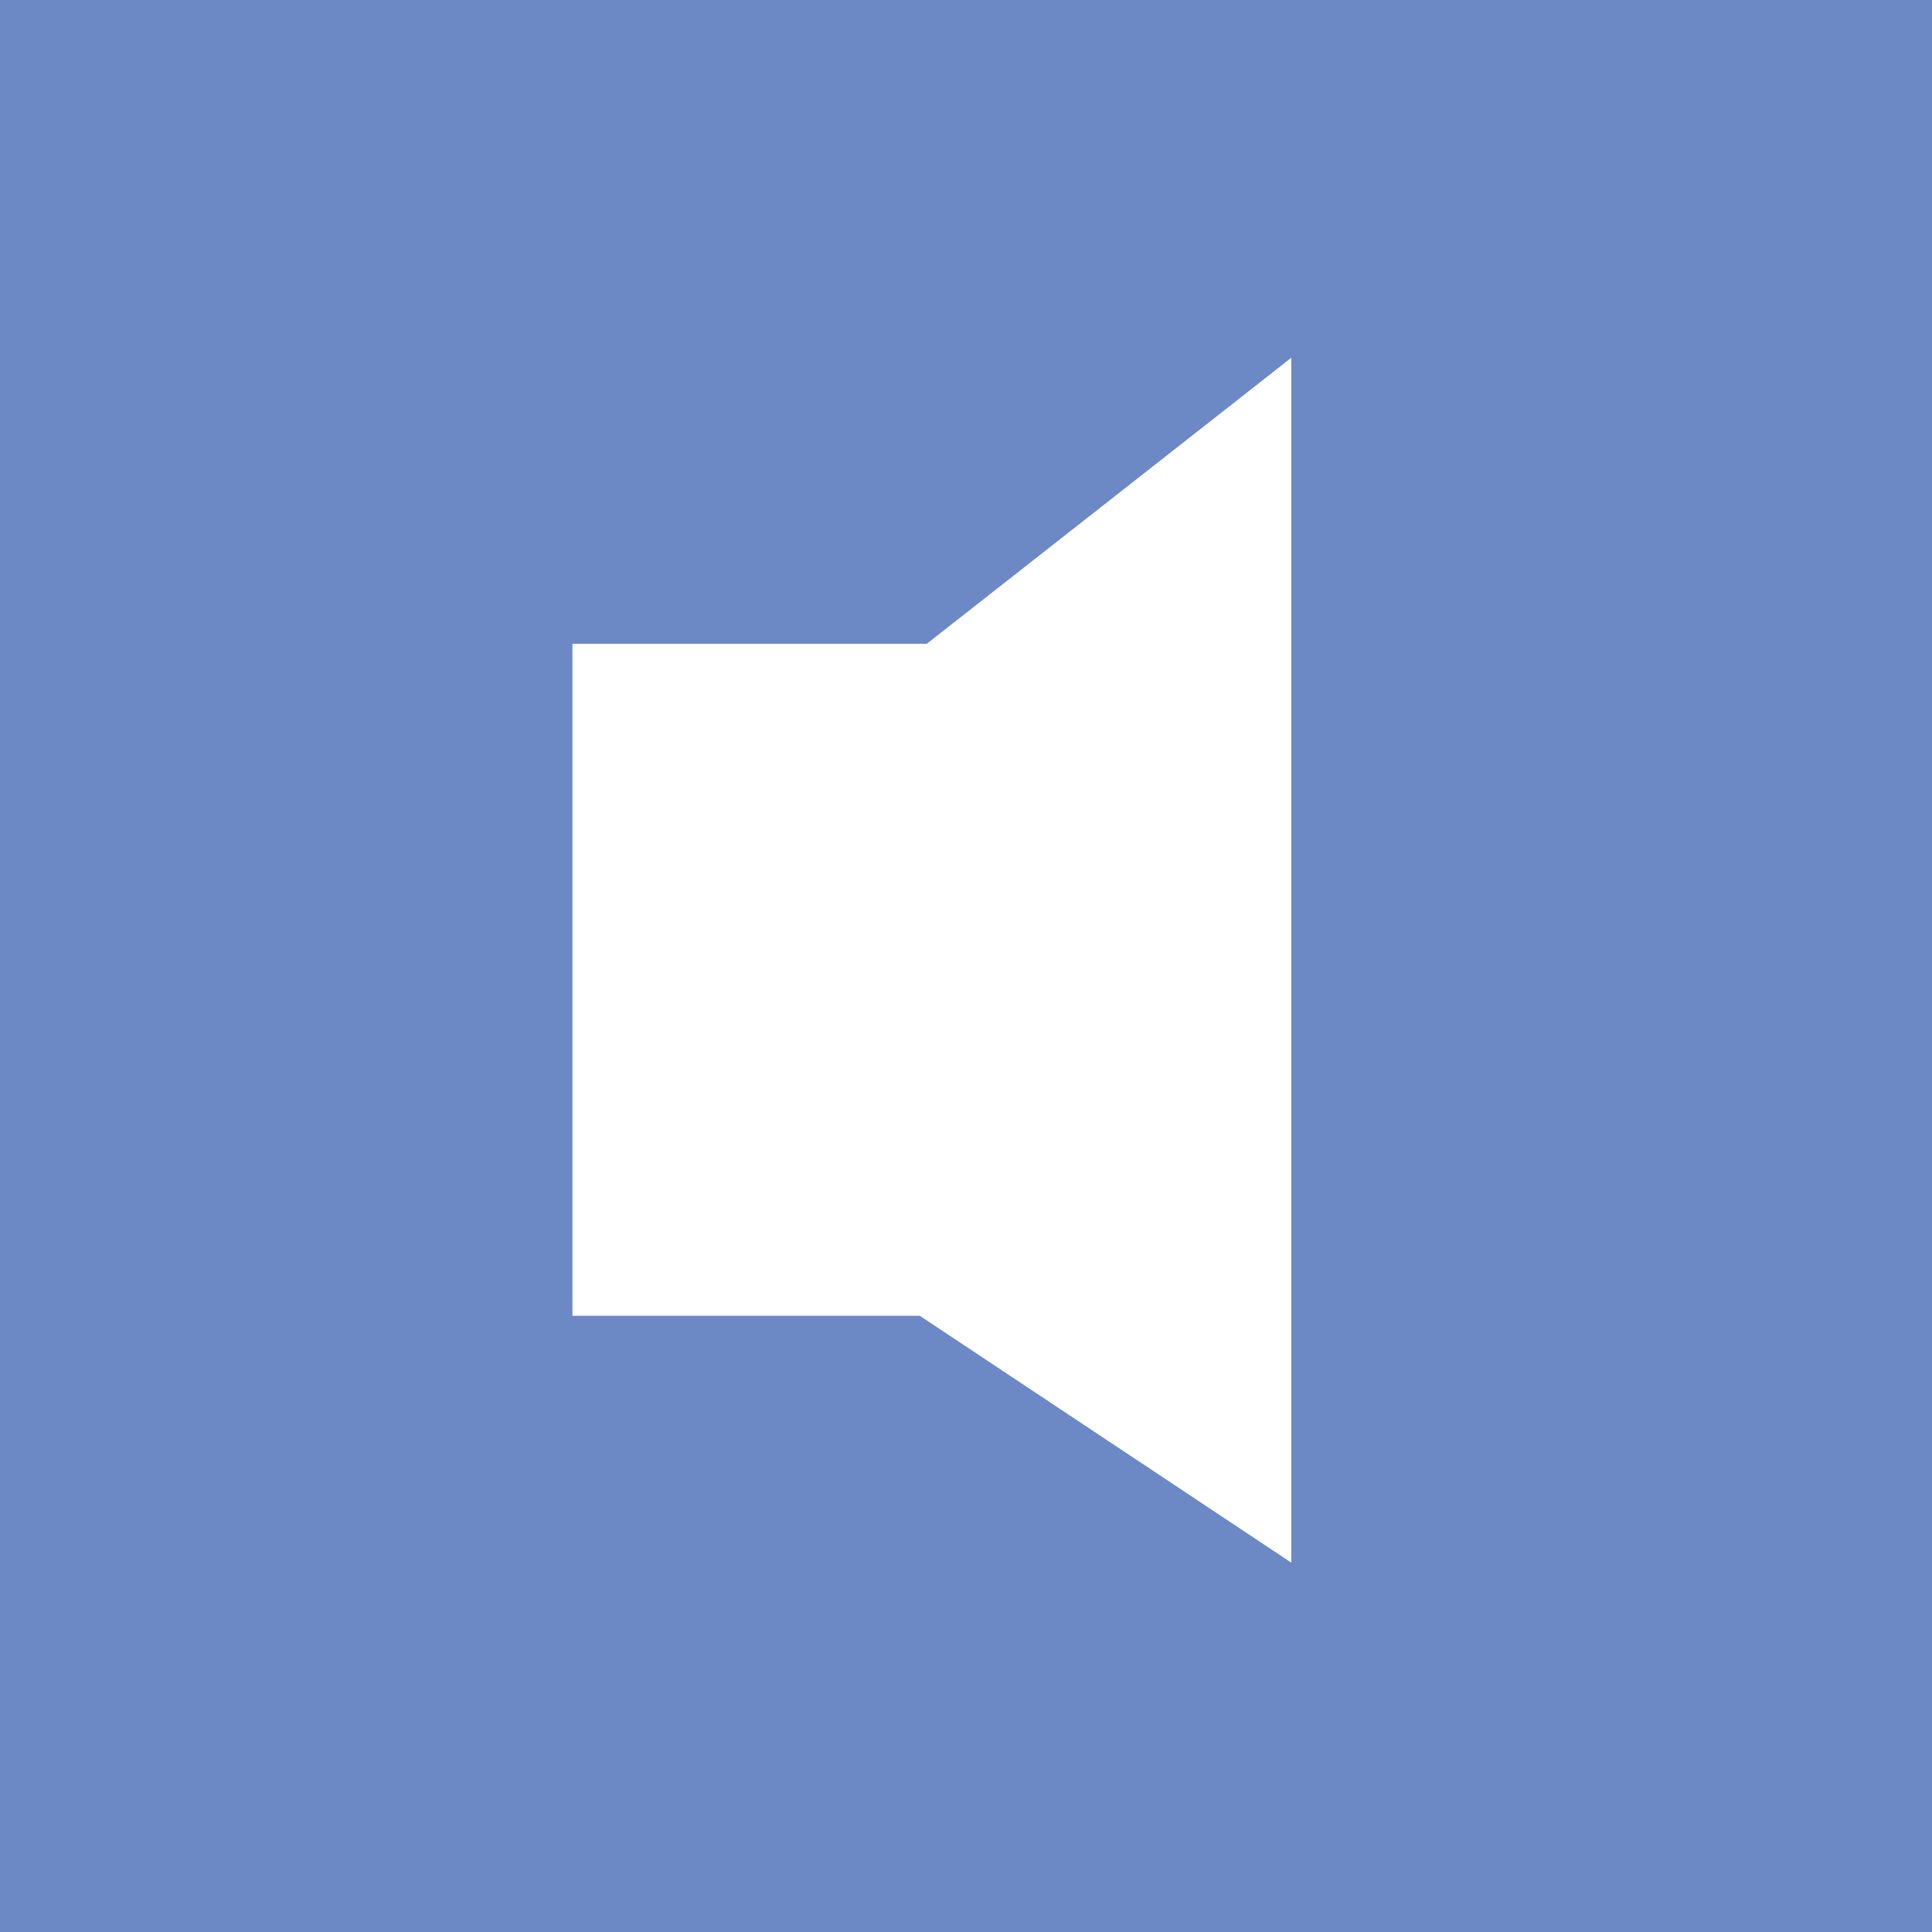
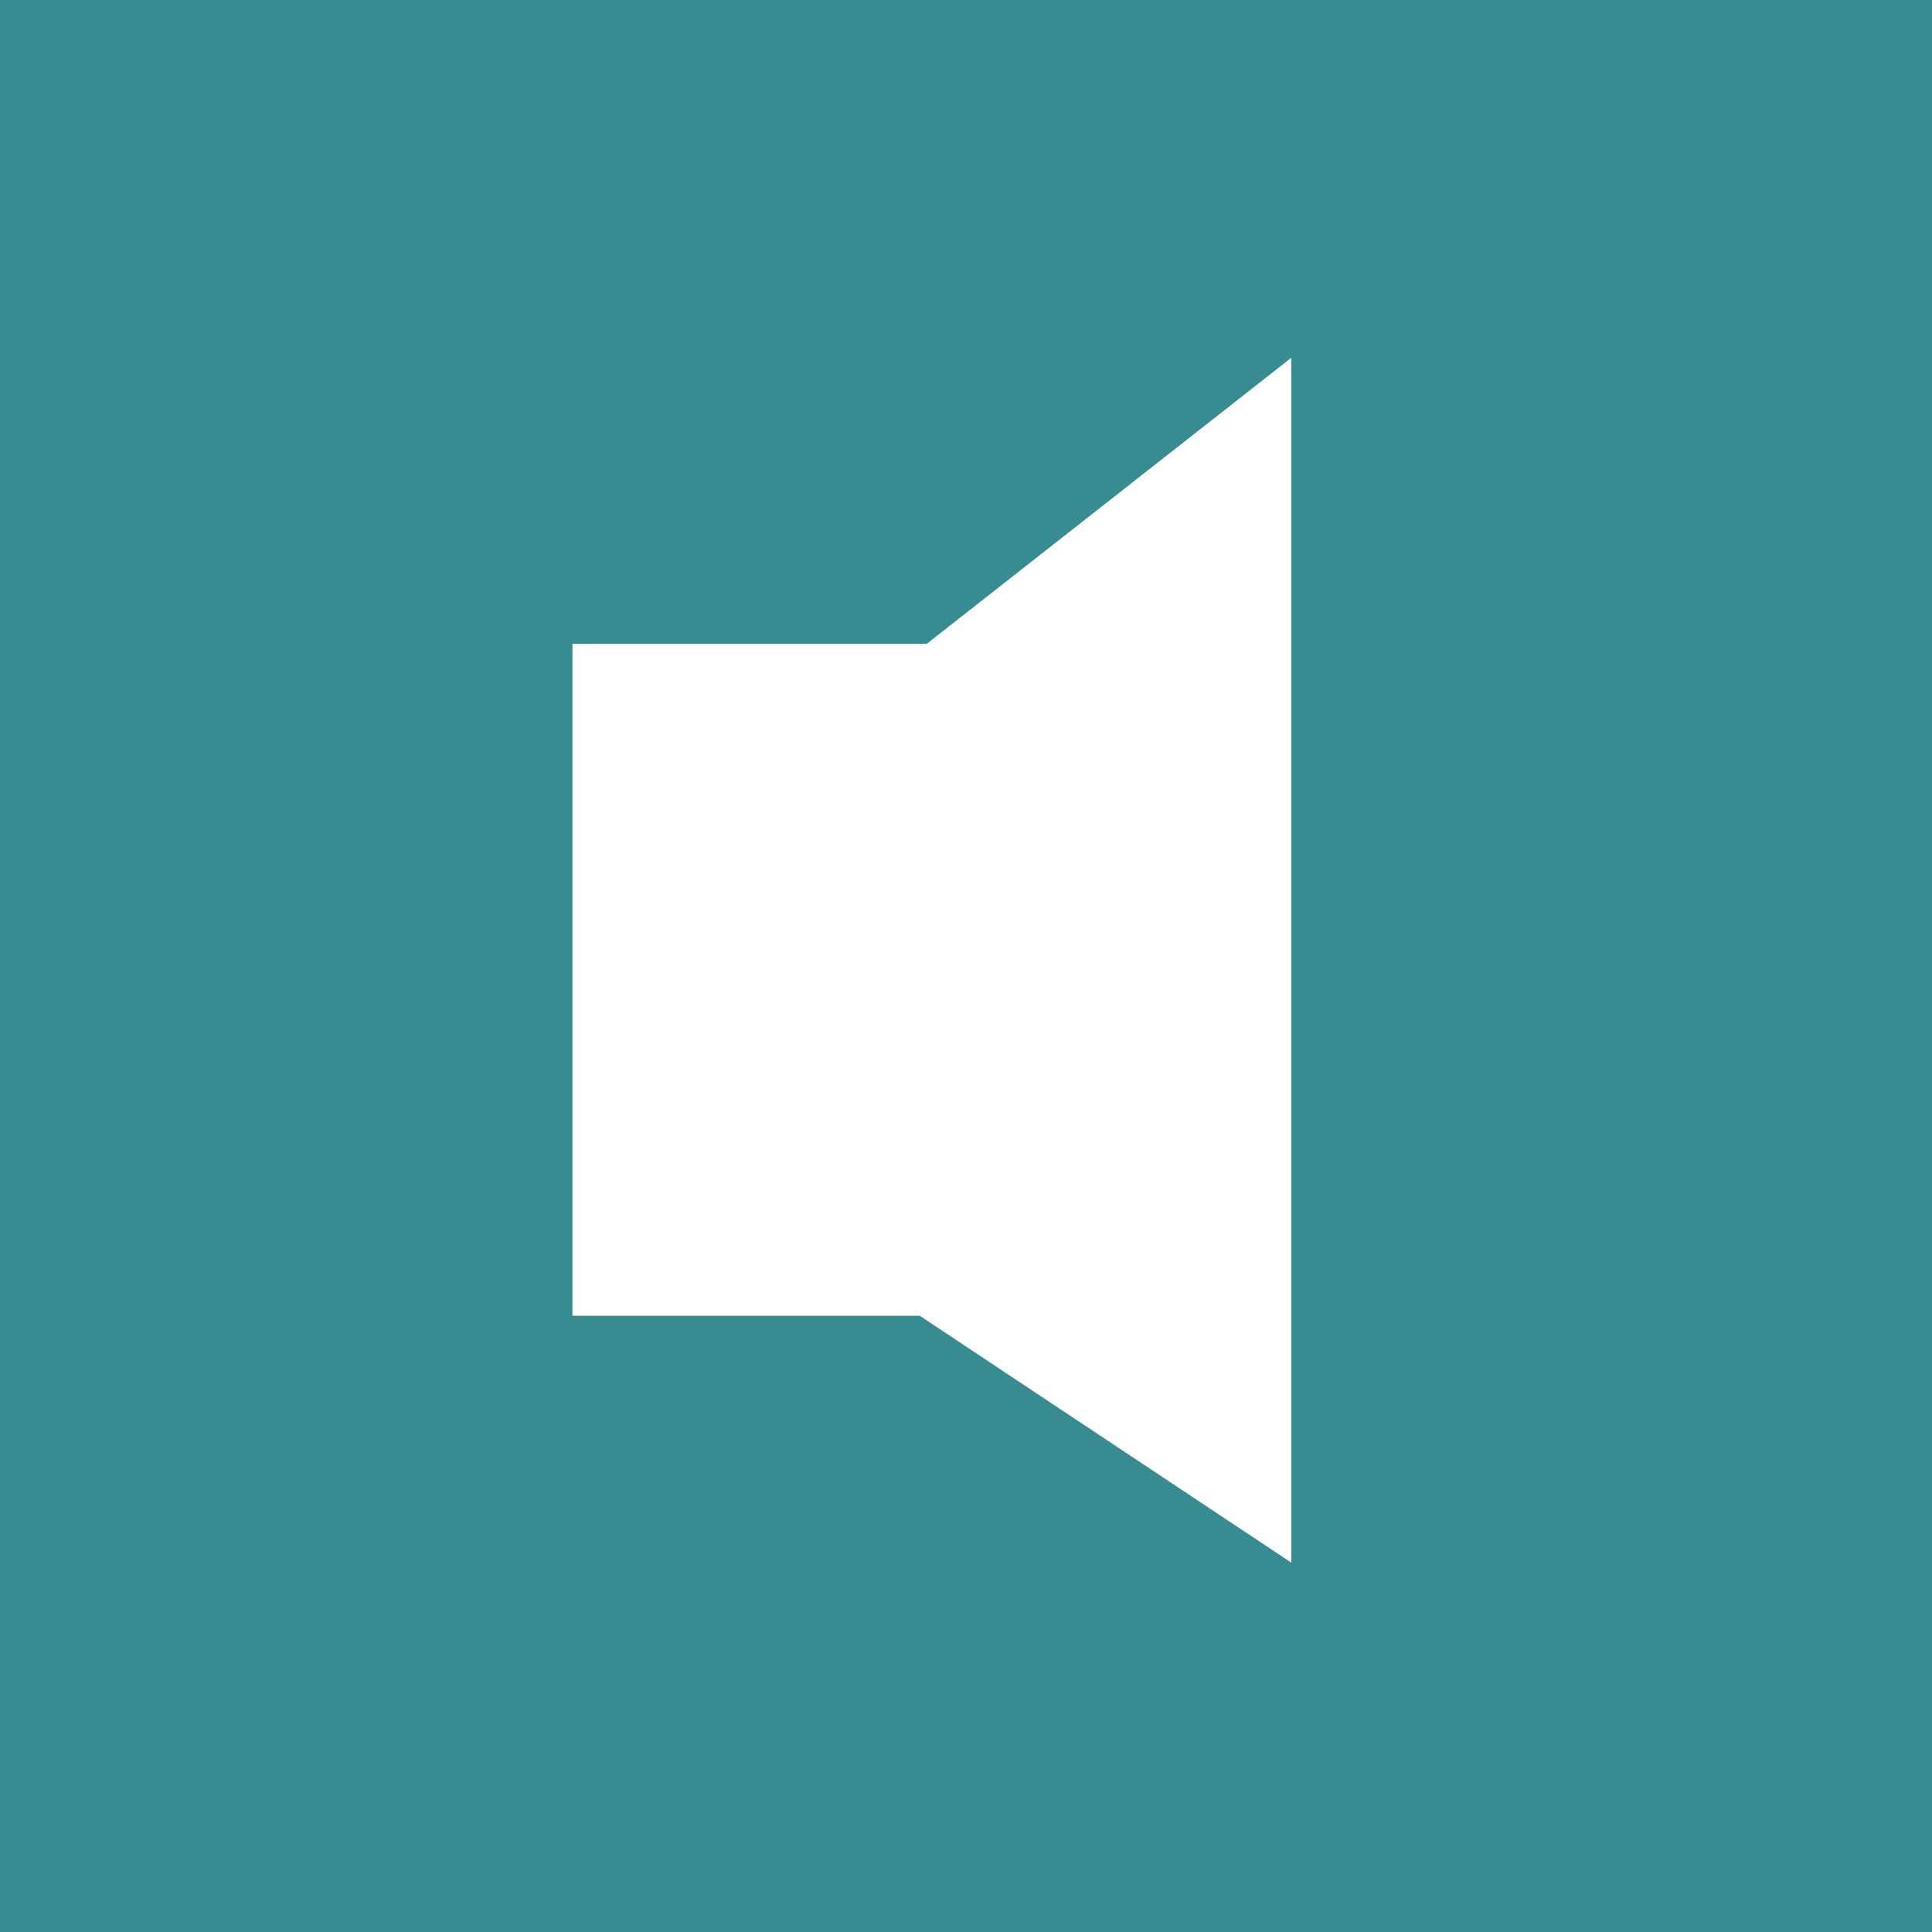
<svg xmlns="http://www.w3.org/2000/svg" width="27px" height="27px" viewBox="0 0 27 27" version="1.1">
  <defs />
  <g id="Text-Articles" stroke="none" stroke-width="1" fill="none" fill-rule="evenodd">
    <g id="AUDIO---Unarmed-and-Dangerous" transform="translate(-1198, -20)">
      <g id="Group" transform="translate(1165, 15)">
        <g id="Rectangle-68-Copy-4-+-Shape" transform="translate(33, 5)">
-           <rect id="Rectangle-68-Copy-4" fill="#6C89C5" x="0" y="0" width="27" height="27" />
+           <rect id="Rectangle-68-Copy-4" fill="#388B90" x="0" y="0" width="27" height="27" />
          <path d="M8,8.997 L8,18.388 L12.854,18.388 L18.046,21.838 L18.046,5 L12.952,8.997 L8,8.997 L8,8.997 Z" id="Shape" fill="#FFFFFF" />
        </g>
      </g>
    </g>
  </g>
</svg>
